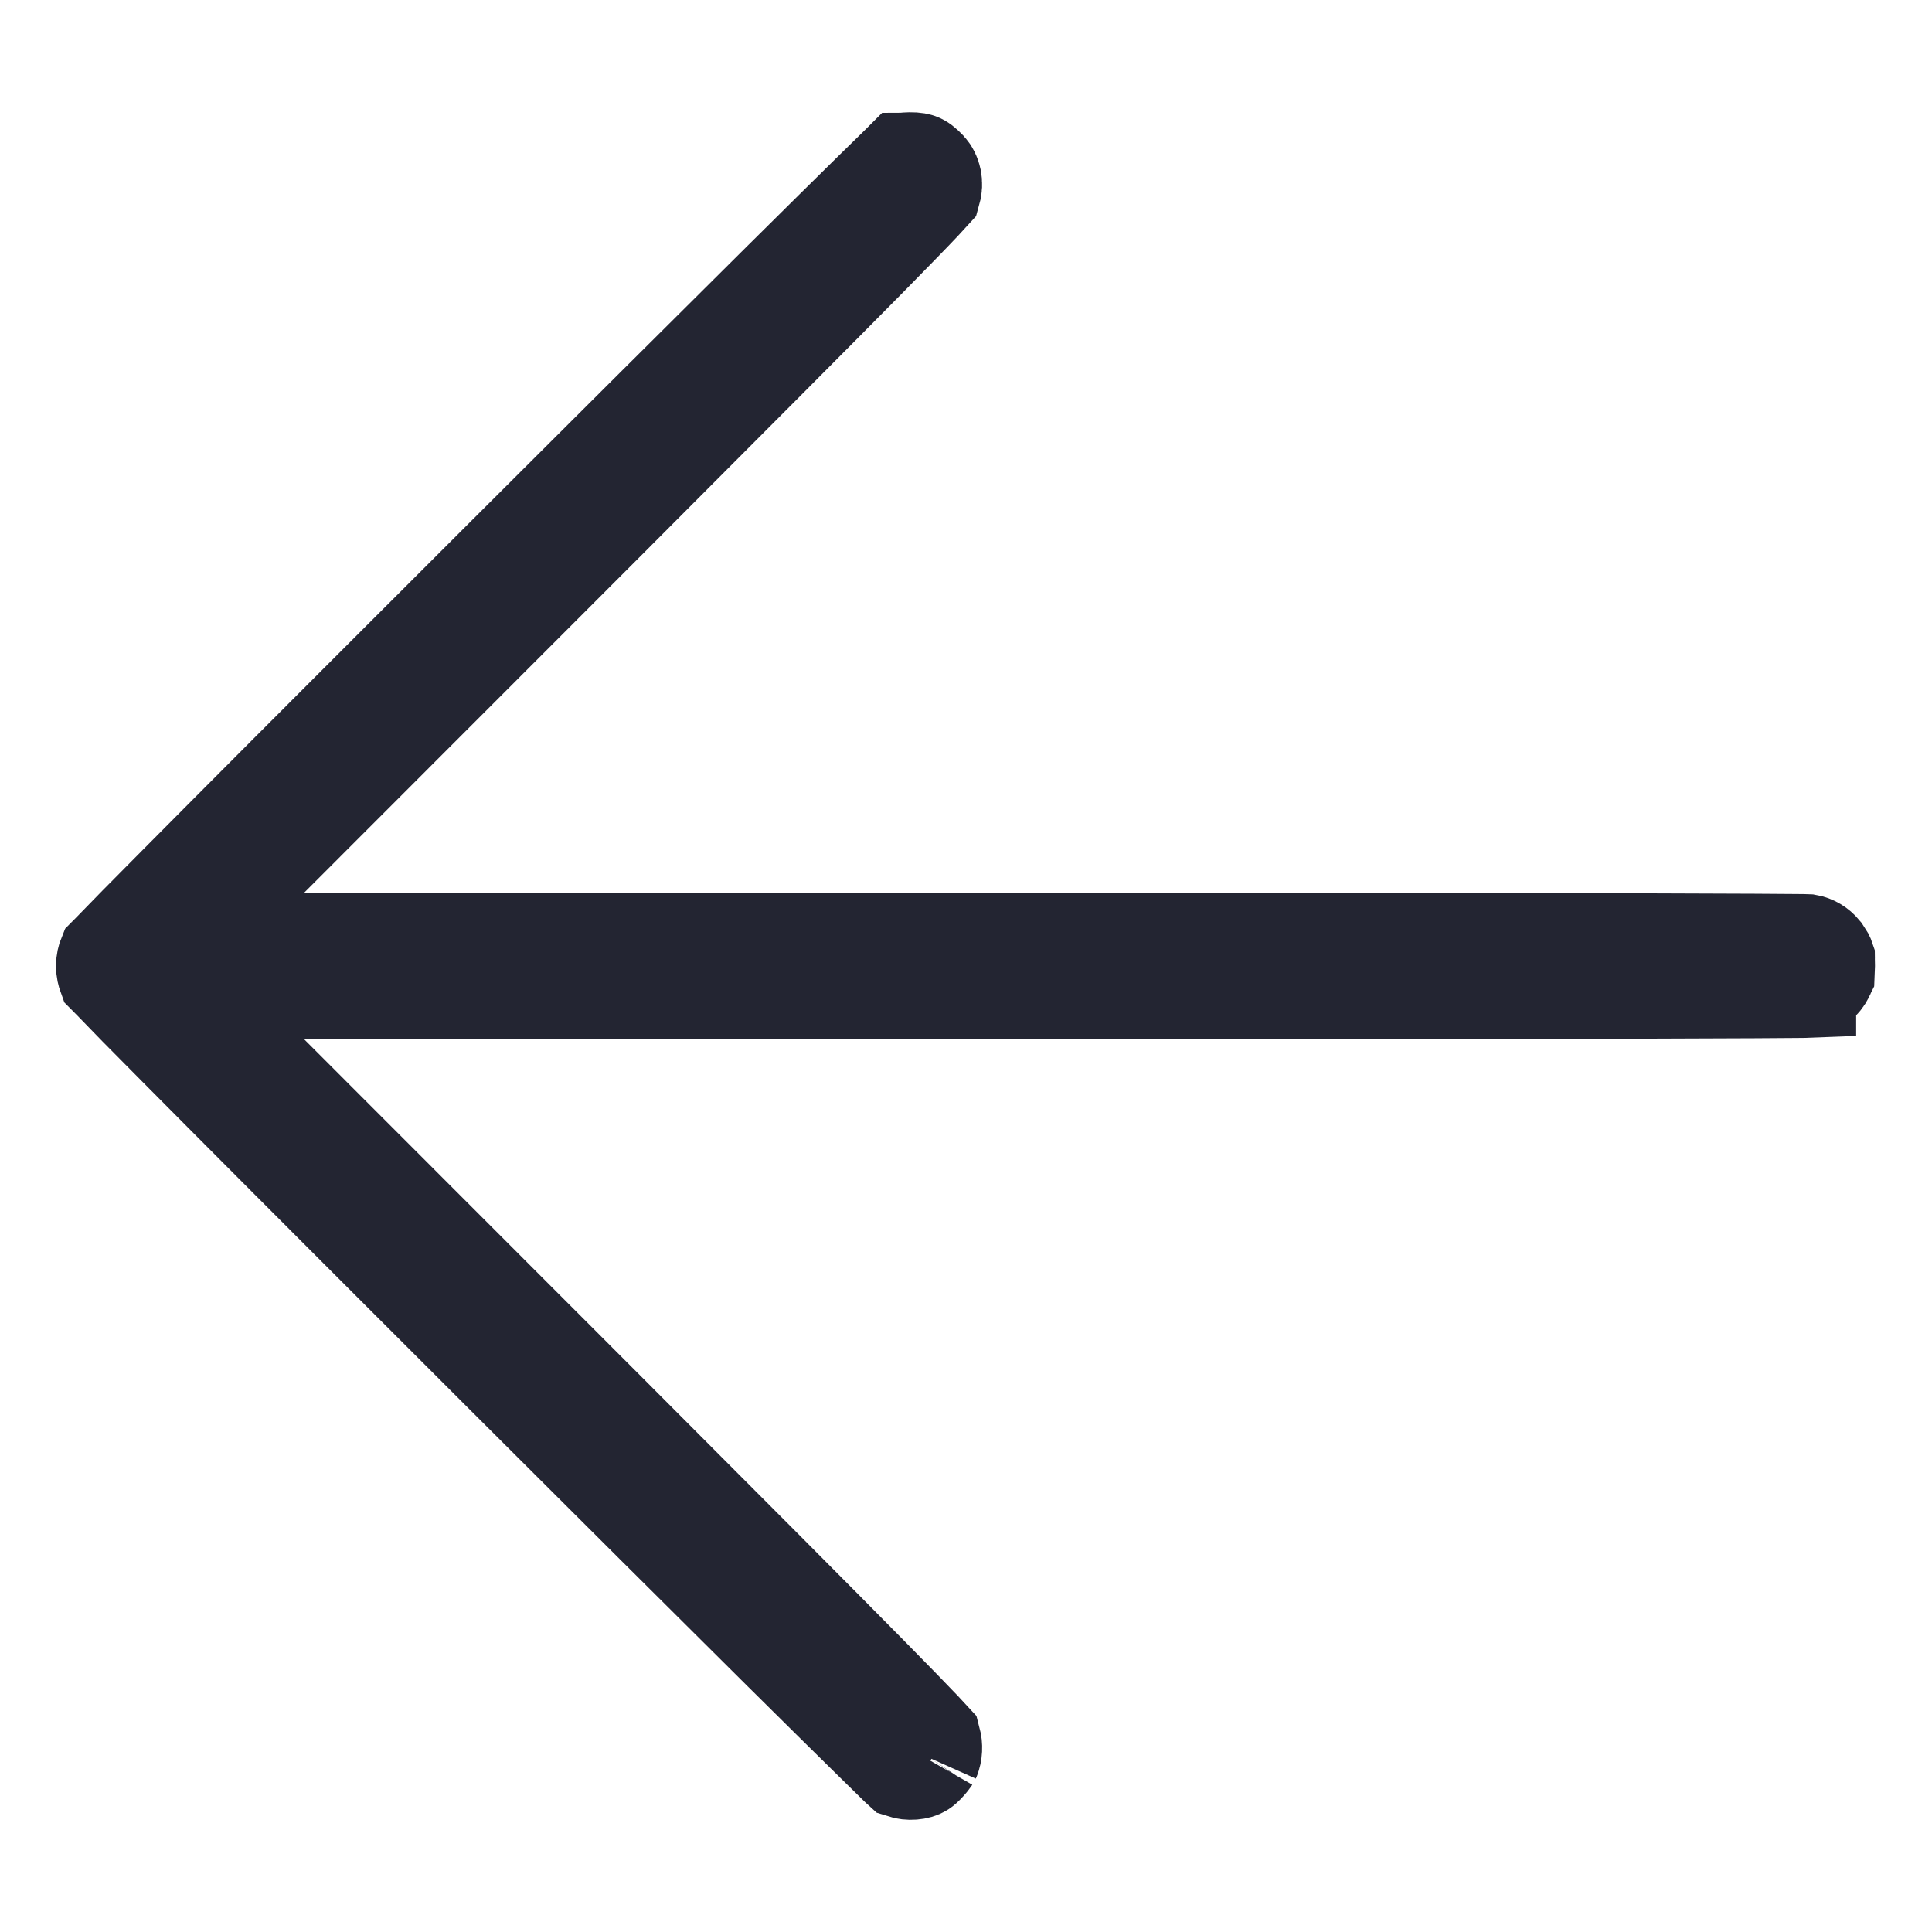
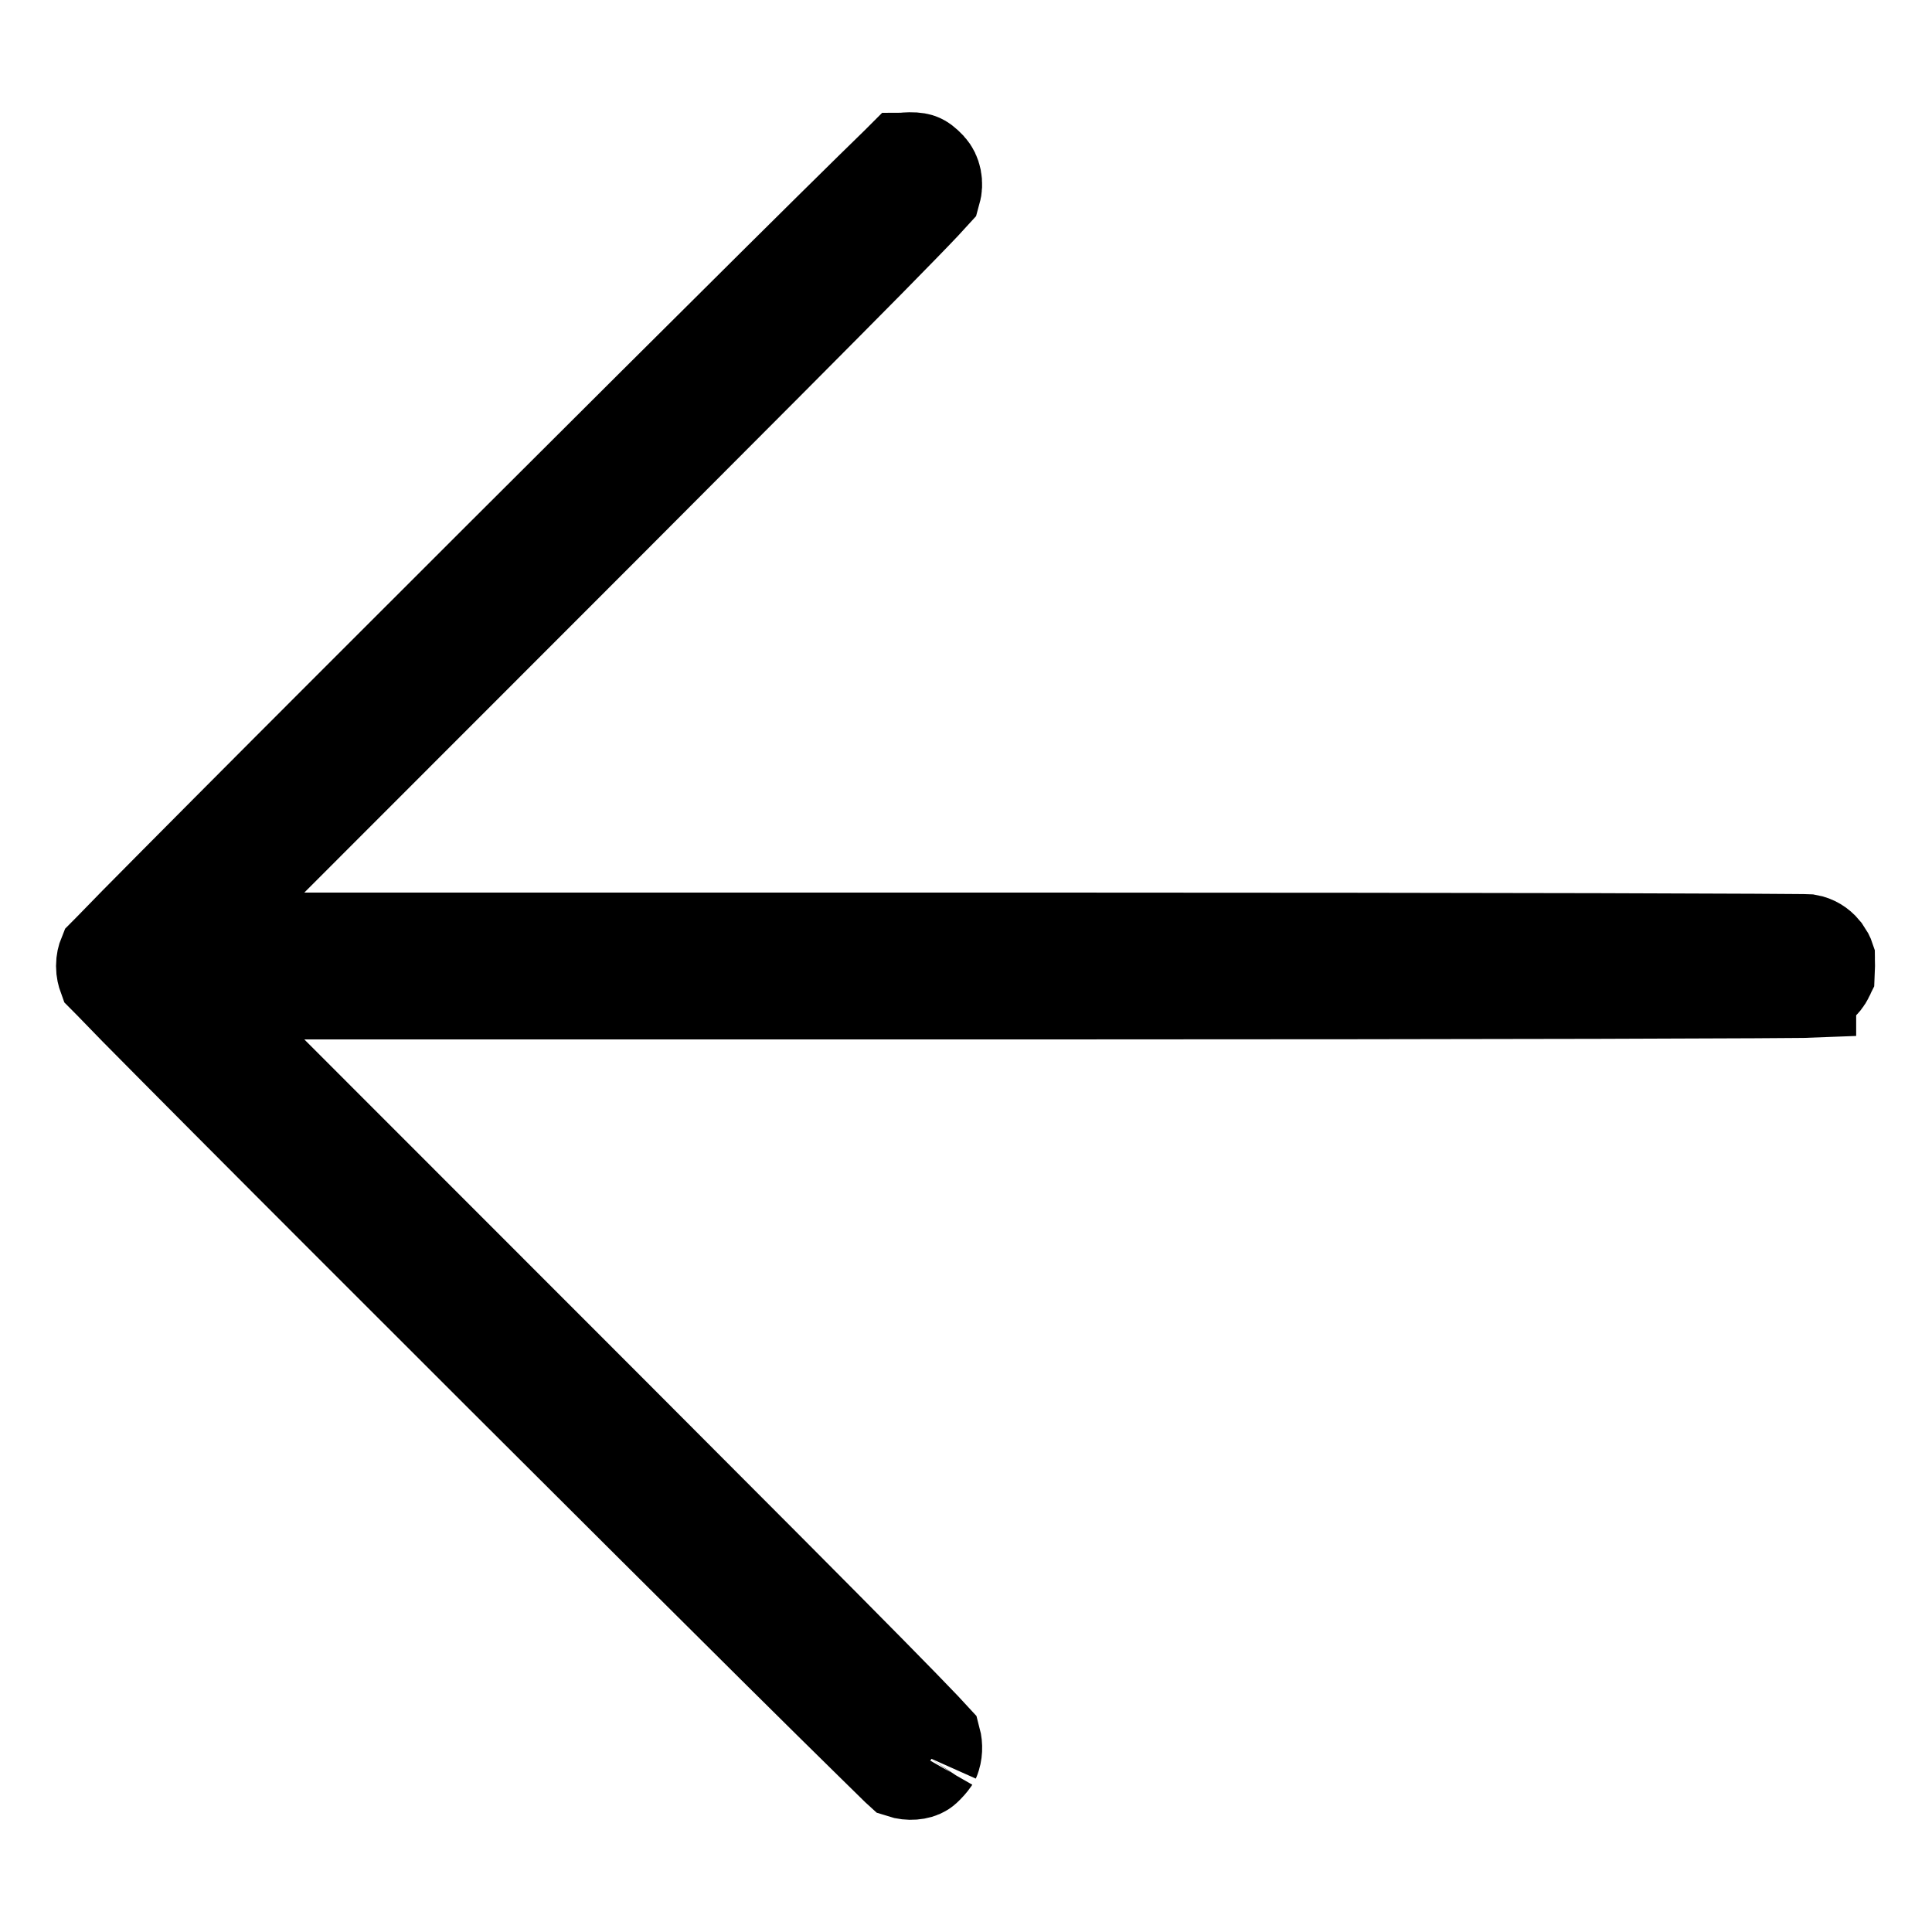
<svg xmlns="http://www.w3.org/2000/svg" viewBox="0 0 20 20" fill="currentColor">
-   <path d="M9.416 1.662C9.481 1.661 9.509 1.67 9.522 1.676C9.535 1.681 9.562 1.697 9.609 1.747C9.662 1.804 9.681 1.898 9.656 1.986C9.632 2.012 9.6 2.049 9.554 2.098C9.44 2.219 9.26 2.403 8.995 2.673C8.464 3.211 7.6 4.079 6.249 5.432L2.796 8.887L1.944 9.74H10.9C13.207 9.74 15.157 9.743 16.54 9.746C17.231 9.748 17.78 9.75 18.161 9.752C18.351 9.753 18.498 9.754 18.6 9.755C18.651 9.755 18.689 9.756 18.715 9.757C18.771 9.767 18.825 9.798 18.866 9.848L18.904 9.908C18.906 9.912 18.907 9.915 18.908 9.918C18.908 9.919 18.909 9.921 18.909 9.922C18.91 9.938 18.91 9.961 18.91 10C18.91 10.039 18.91 10.062 18.909 10.078L18.908 10.08C18.906 10.083 18.906 10.087 18.904 10.092C18.864 10.177 18.79 10.228 18.715 10.242V10.243C18.689 10.244 18.651 10.245 18.6 10.245C18.498 10.246 18.351 10.247 18.161 10.248C17.78 10.25 17.231 10.252 16.54 10.254C15.157 10.257 13.207 10.26 10.9 10.26H1.944L2.796 11.113L6.249 14.568C7.598 15.919 8.462 16.786 8.993 17.325C9.259 17.595 9.439 17.78 9.554 17.901C9.6 17.95 9.633 17.986 9.657 18.012C9.673 18.072 9.671 18.148 9.646 18.205C9.651 18.194 9.651 18.196 9.642 18.209C9.634 18.221 9.622 18.236 9.607 18.253C9.592 18.27 9.577 18.285 9.564 18.297C9.554 18.306 9.547 18.31 9.545 18.311C9.502 18.339 9.414 18.35 9.332 18.323C9.322 18.314 9.312 18.304 9.3 18.293C9.237 18.232 9.146 18.142 9.03 18.028C8.798 17.8 8.47 17.477 8.079 17.089C7.296 16.312 6.259 15.279 5.222 14.244C4.186 13.209 3.149 12.173 2.368 11.388C1.977 10.995 1.65 10.666 1.419 10.432C1.304 10.314 1.214 10.221 1.151 10.156C1.129 10.134 1.112 10.116 1.098 10.102C1.09 10.08 1.08 10.046 1.08 10C1.08 9.953 1.09 9.918 1.099 9.896C1.113 9.882 1.13 9.864 1.151 9.843C1.214 9.778 1.304 9.685 1.419 9.568C1.65 9.334 1.977 9.005 2.368 8.612C3.149 7.827 4.186 6.791 5.222 5.756C6.259 4.721 7.296 3.688 8.079 2.911C8.47 2.523 8.798 2.199 9.03 1.971C9.146 1.857 9.237 1.768 9.3 1.707C9.316 1.692 9.328 1.679 9.339 1.668C9.342 1.668 9.346 1.667 9.35 1.667C9.373 1.664 9.398 1.662 9.416 1.662Z" fill="#232532" stroke="#232532" />
+   <path d="M9.416 1.662C9.481 1.661 9.509 1.67 9.522 1.676C9.535 1.681 9.562 1.697 9.609 1.747C9.662 1.804 9.681 1.898 9.656 1.986C9.632 2.012 9.6 2.049 9.554 2.098C9.44 2.219 9.26 2.403 8.995 2.673C8.464 3.211 7.6 4.079 6.249 5.432L2.796 8.887L1.944 9.74H10.9C13.207 9.74 15.157 9.743 16.54 9.746C17.231 9.748 17.78 9.75 18.161 9.752C18.351 9.753 18.498 9.754 18.6 9.755C18.651 9.755 18.689 9.756 18.715 9.757C18.771 9.767 18.825 9.798 18.866 9.848L18.904 9.908C18.906 9.912 18.907 9.915 18.908 9.918C18.908 9.919 18.909 9.921 18.909 9.922C18.91 9.938 18.91 9.961 18.91 10C18.91 10.039 18.91 10.062 18.909 10.078L18.908 10.08C18.906 10.083 18.906 10.087 18.904 10.092C18.864 10.177 18.79 10.228 18.715 10.242V10.243C18.689 10.244 18.651 10.245 18.6 10.245C18.498 10.246 18.351 10.247 18.161 10.248C17.78 10.25 17.231 10.252 16.54 10.254C15.157 10.257 13.207 10.26 10.9 10.26H1.944L2.796 11.113L6.249 14.568C7.598 15.919 8.462 16.786 8.993 17.325C9.259 17.595 9.439 17.78 9.554 17.901C9.6 17.95 9.633 17.986 9.657 18.012C9.673 18.072 9.671 18.148 9.646 18.205C9.651 18.194 9.651 18.196 9.642 18.209C9.634 18.221 9.622 18.236 9.607 18.253C9.592 18.27 9.577 18.285 9.564 18.297C9.554 18.306 9.547 18.31 9.545 18.311C9.502 18.339 9.414 18.35 9.332 18.323C9.322 18.314 9.312 18.304 9.3 18.293C9.237 18.232 9.146 18.142 9.03 18.028C8.798 17.8 8.47 17.477 8.079 17.089C7.296 16.312 6.259 15.279 5.222 14.244C4.186 13.209 3.149 12.173 2.368 11.388C1.977 10.995 1.65 10.666 1.419 10.432C1.304 10.314 1.214 10.221 1.151 10.156C1.129 10.134 1.112 10.116 1.098 10.102C1.09 10.08 1.08 10.046 1.08 10C1.08 9.953 1.09 9.918 1.099 9.896C1.113 9.882 1.13 9.864 1.151 9.843C1.214 9.778 1.304 9.685 1.419 9.568C1.65 9.334 1.977 9.005 2.368 8.612C3.149 7.827 4.186 6.791 5.222 5.756C6.259 4.721 7.296 3.688 8.079 2.911C8.47 2.523 8.798 2.199 9.03 1.971C9.146 1.857 9.237 1.768 9.3 1.707C9.316 1.692 9.328 1.679 9.339 1.668C9.342 1.668 9.346 1.667 9.35 1.667C9.373 1.664 9.398 1.662 9.416 1.662Z" fill="currentColor" stroke="currentColor" />
</svg>
